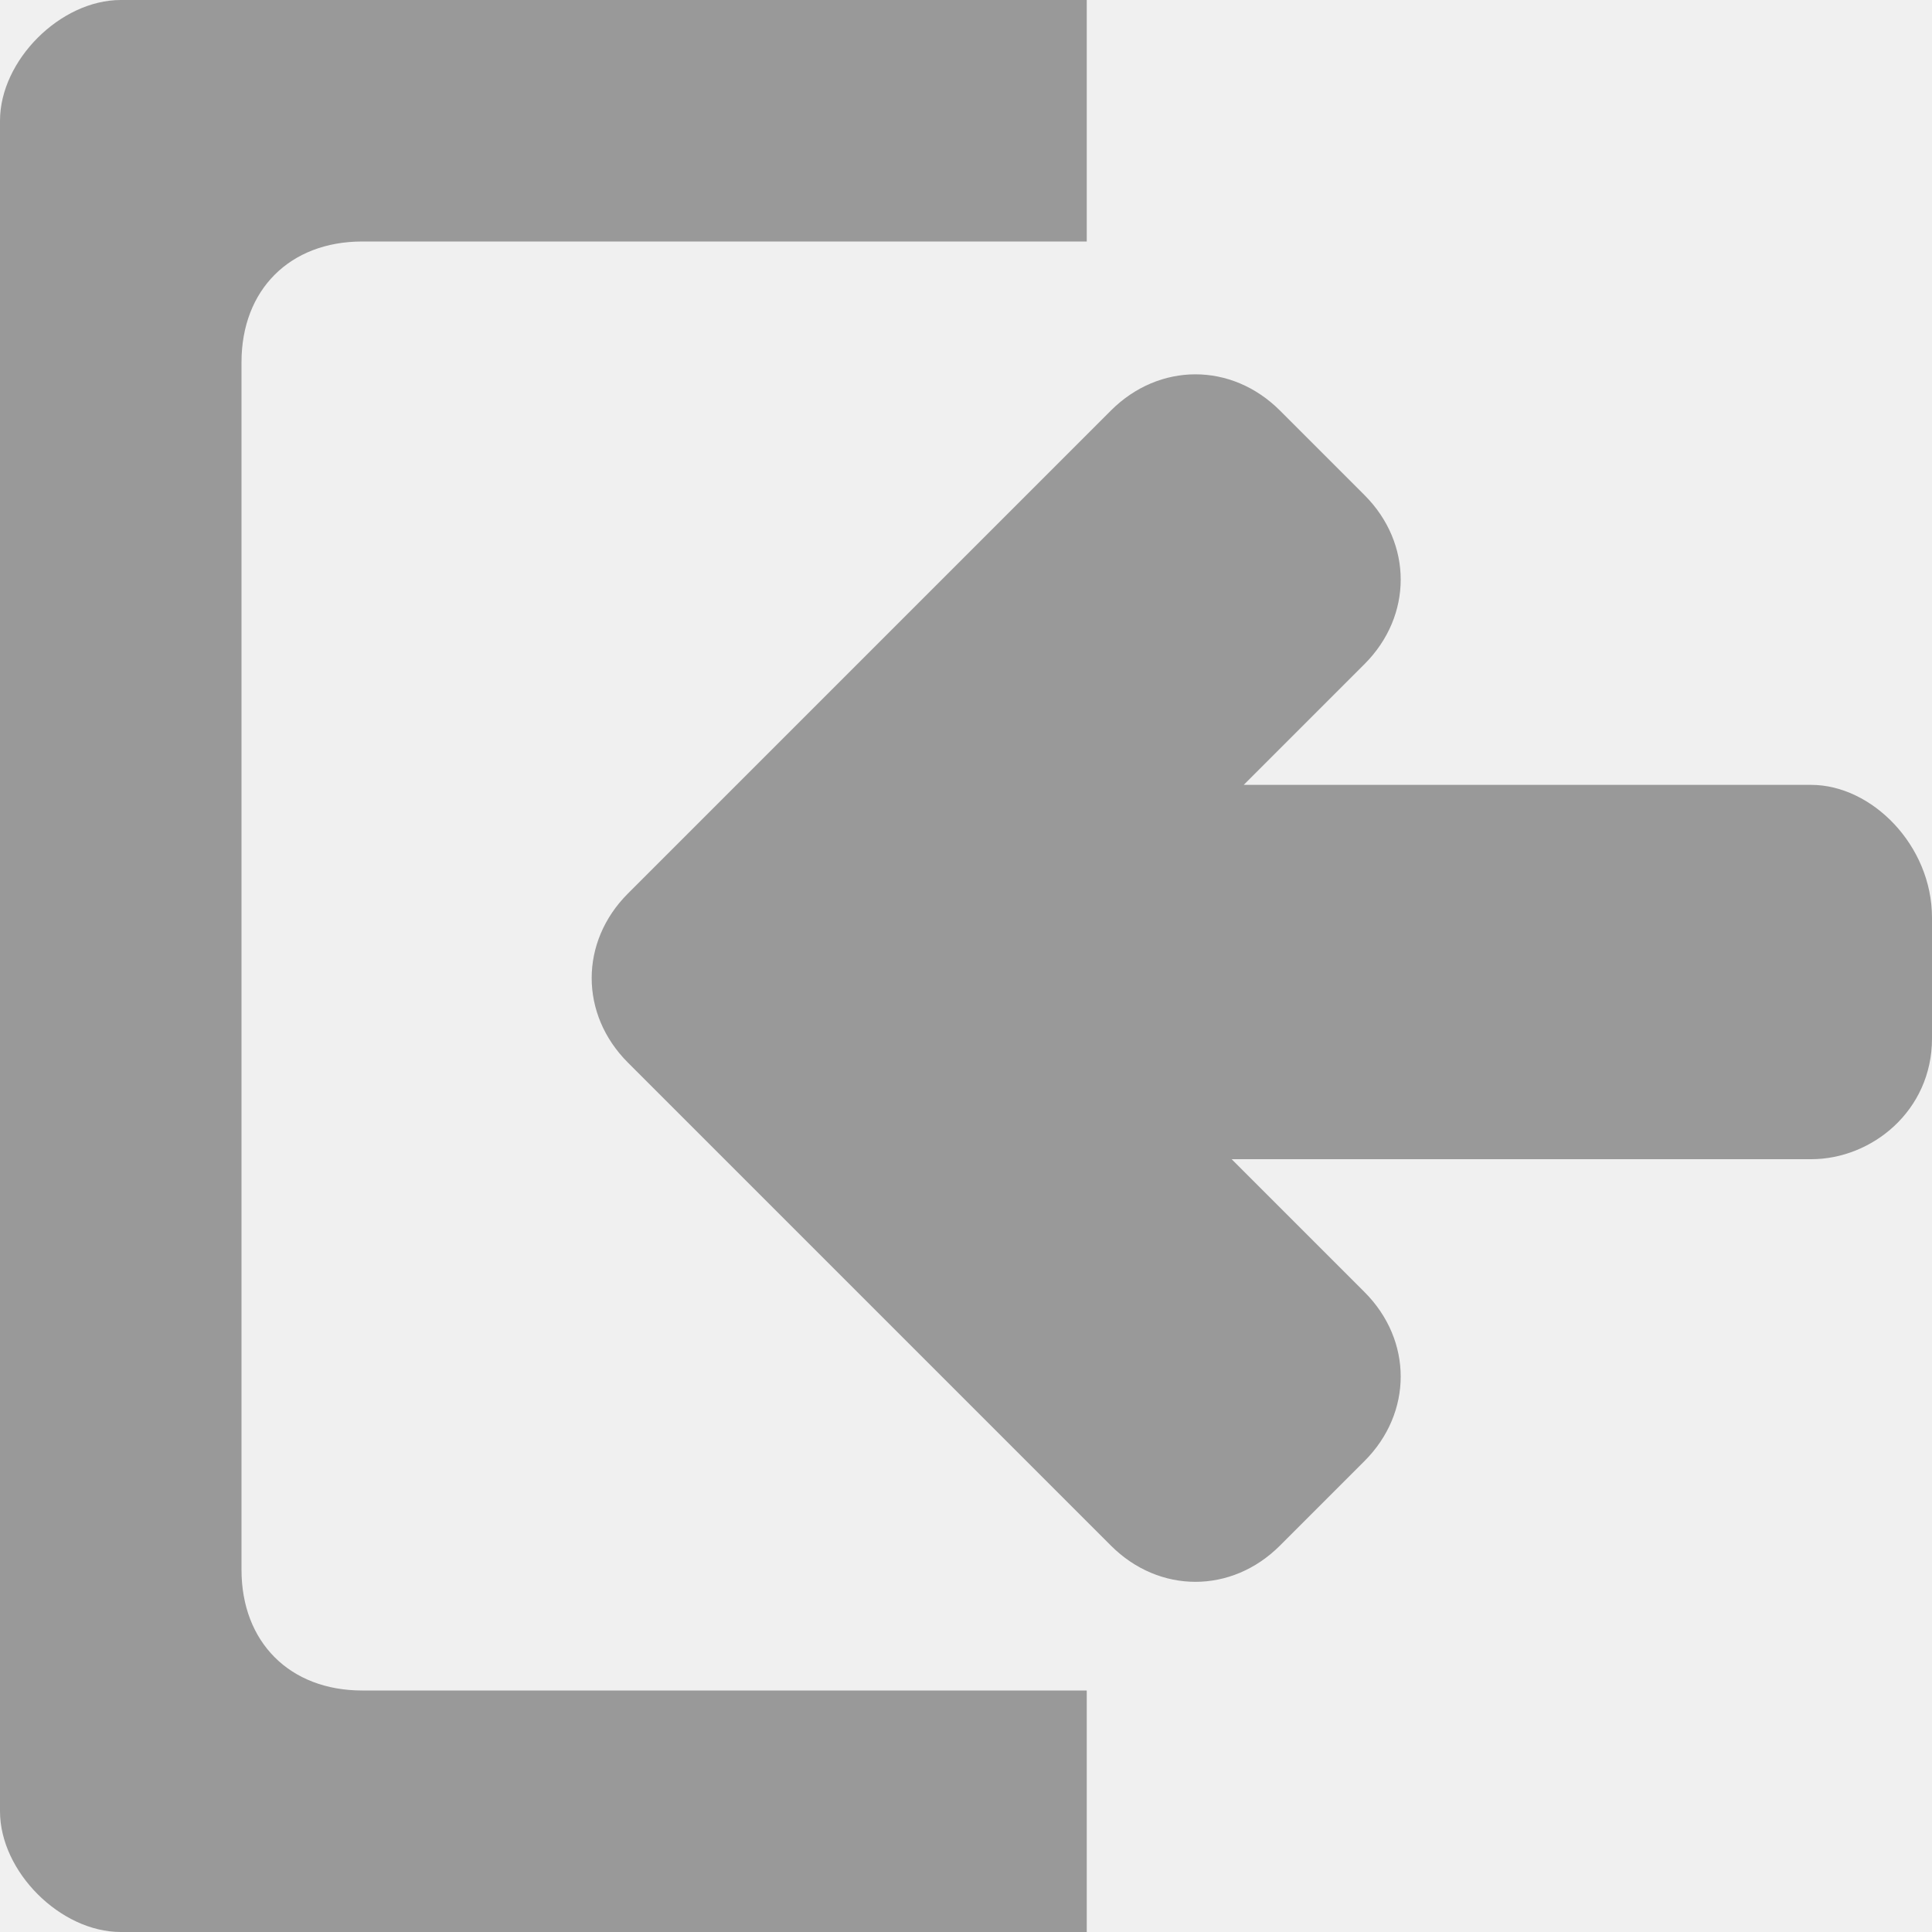
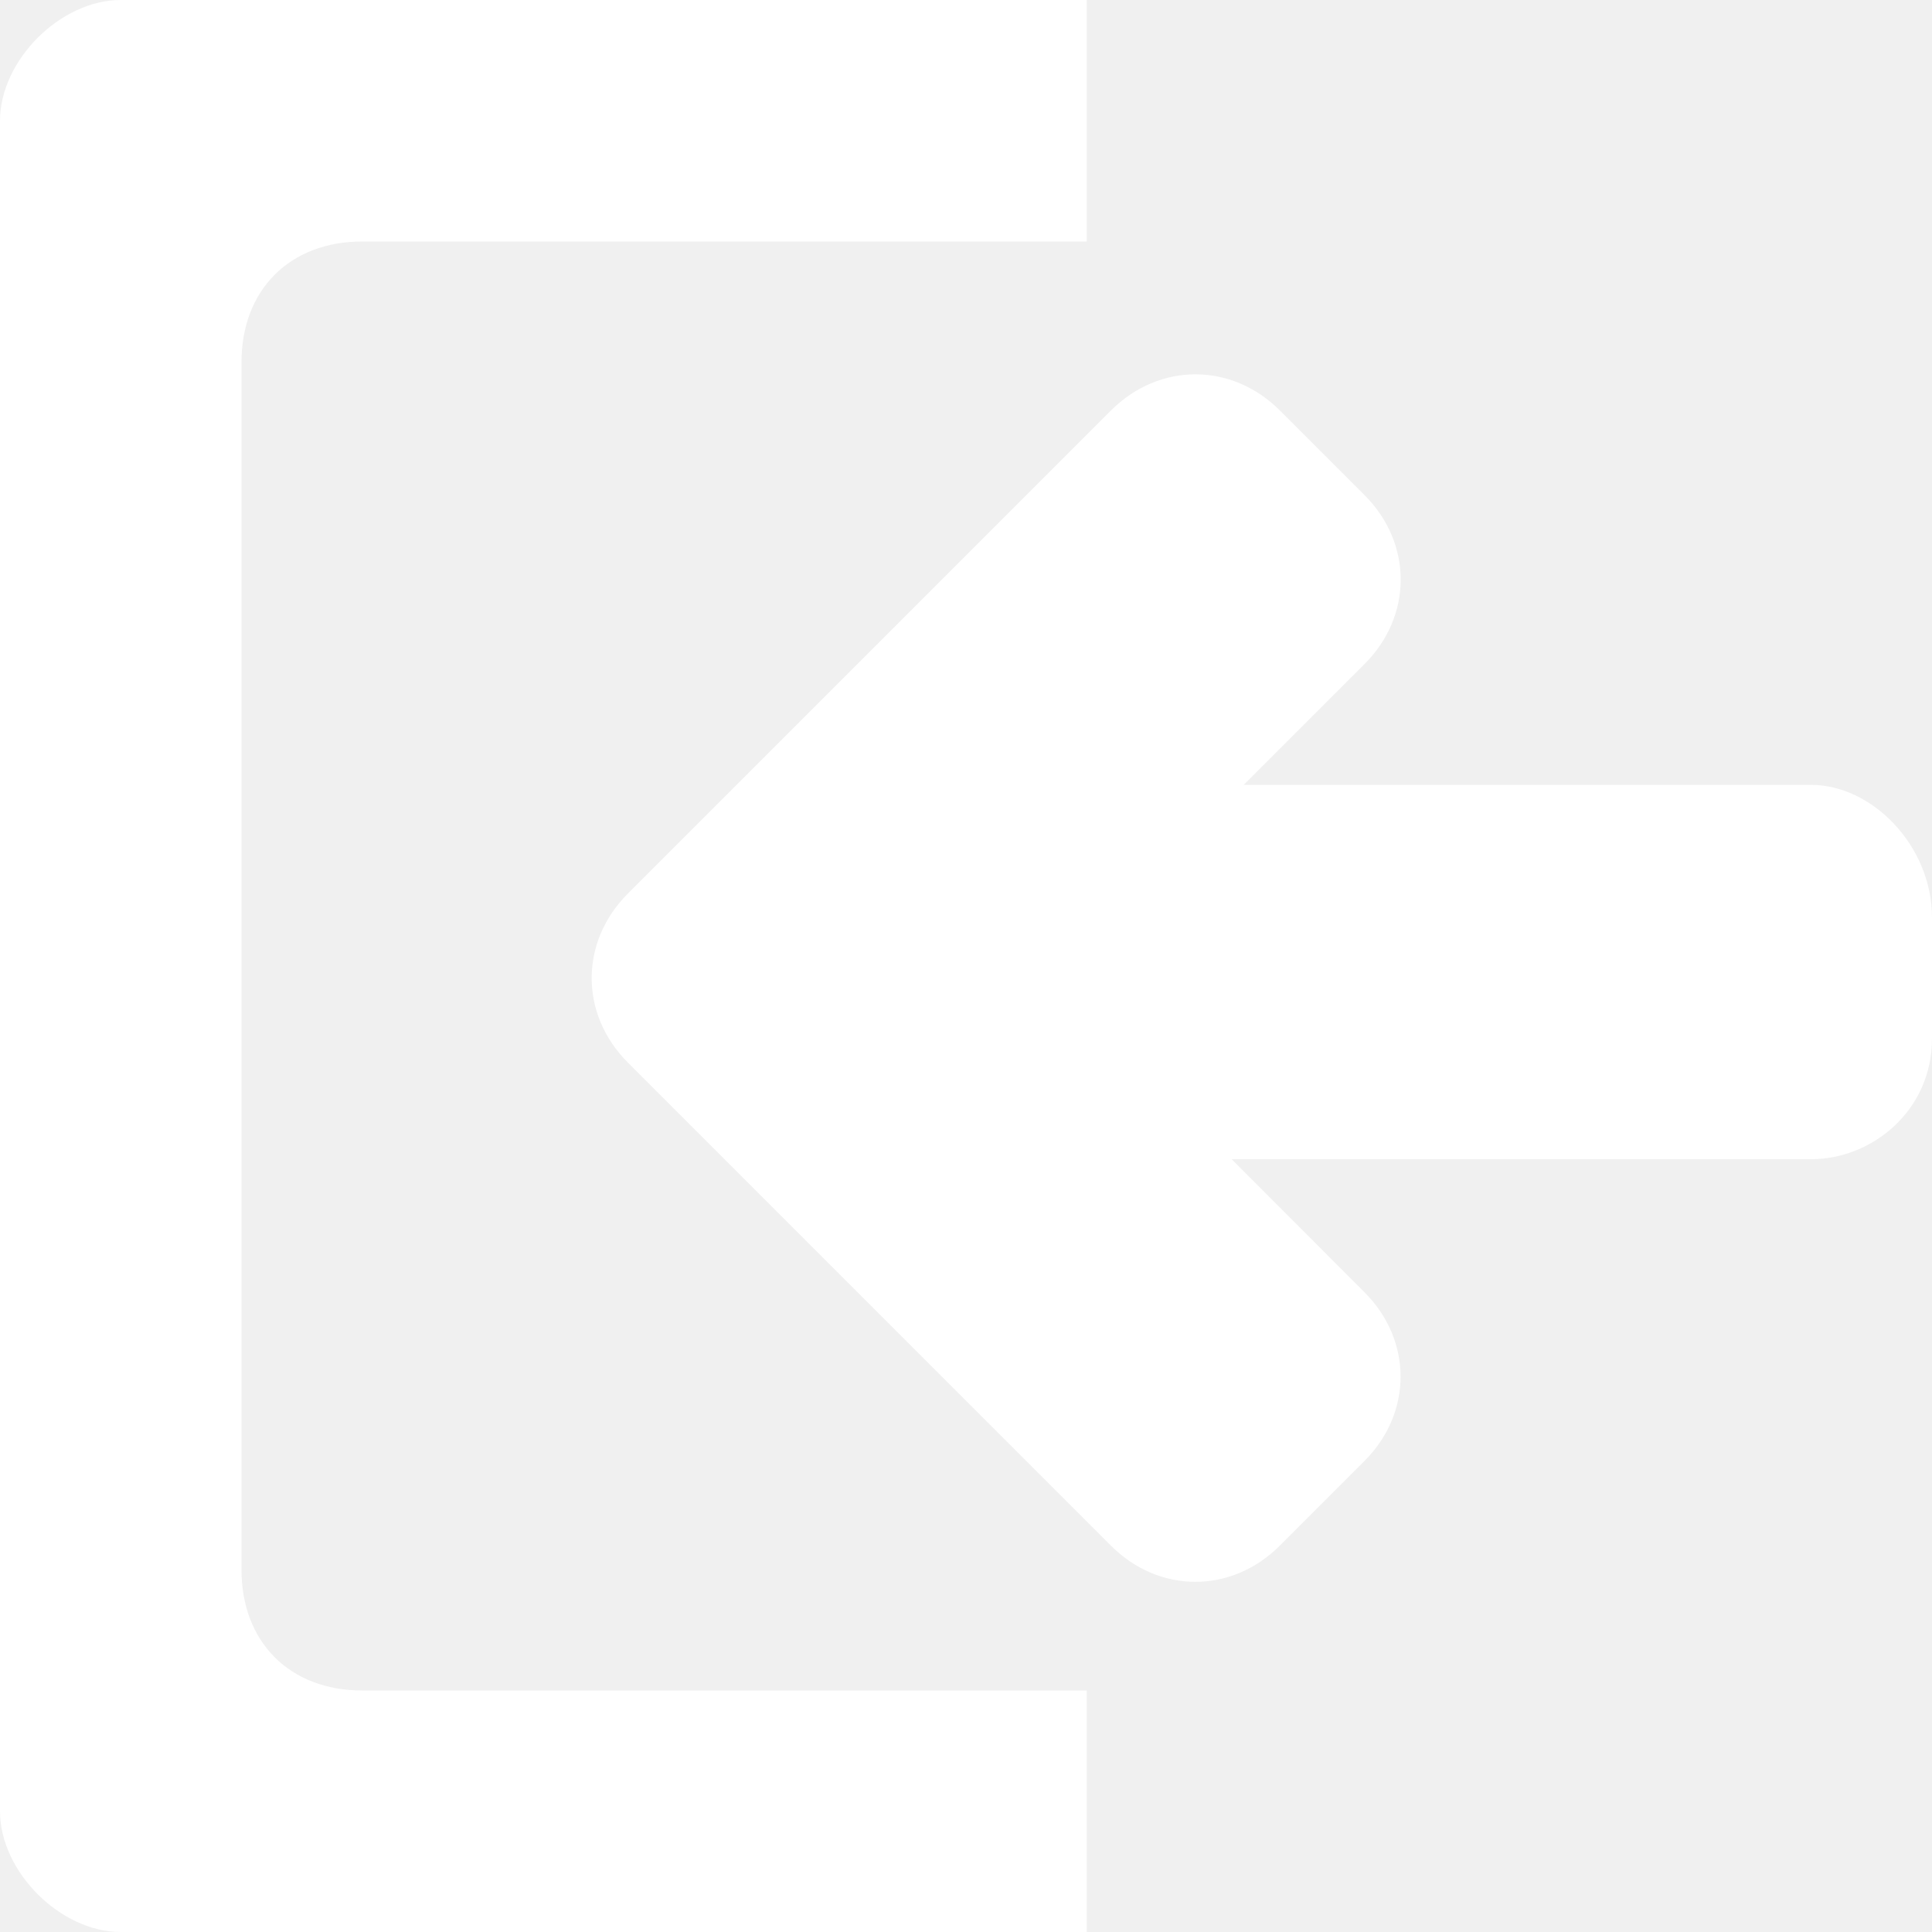
- <svg xmlns="http://www.w3.org/2000/svg" version="1.1" x="0px" y="0px" width="16px" height="16px" viewBox="0 0 16 16" style="overflow:visible;enable-background:new 0 0 16 16;" xml:space="preserve" preserveAspectRatio="xMinYMid meet">
-   <defs>
- </defs>
-   <path style="fill:#999999;" d="M9,16H1c-0.5,0-1-0.5-1-1V1c0-0.5,0.5-1,1-1h8v2H3C2.4,2,2,2.4,2,3v10c0,0.6,0.4,1,1,1h6V16z M15,6.5  h-4.7l1-1c0.4-0.4,0.4-1,0-1.4l-0.7-0.7c-0.4-0.4-1-0.4-1.4,0l-4,4c-0.4,0.4-0.4,1,0,1.4l4,4c0.4,0.4,1,0.4,1.4,0l0.7-0.7  c0.4-0.4,0.4-1,0-1.4l-1.1-1.1H15c0.5,0,1-0.4,1-1v-1C16,7,15.5,6.5,15,6.5z" />
+ <svg xmlns="http://www.w3.org/2000/svg" version="1.1" id="Ebene_1" x="0px" y="0px" width="16px" height="16px" viewBox="0 0 16 16" enable-background="new 0 0 16 16" xml:space="preserve">
+   <path fill="#FFFFFF" d="M9,16H1c-0.5,0-1-0.5-1-1V1c0-0.5,0.5-1,1-1h8v2H3C2.4,2,2,2.4,2,3v10c0,0.6,0.4,1,1,1h6V16z M15,6.5h-4.7  l1-1c0.4-0.4,0.4-1,0-1.4l-0.7-0.7C10.2,3,9.6,3,9.2,3.4l-4,4c-0.4,0.4-0.4,1,0,1.4l4,4c0.399,0.4,1,0.4,1.399,0l0.7-0.7  c0.4-0.399,0.4-1,0-1.399L10.2,9.6H15c0.5,0,1-0.399,1-1v-1C16,7,15.5,6.5,15,6.5z" />
</svg>
